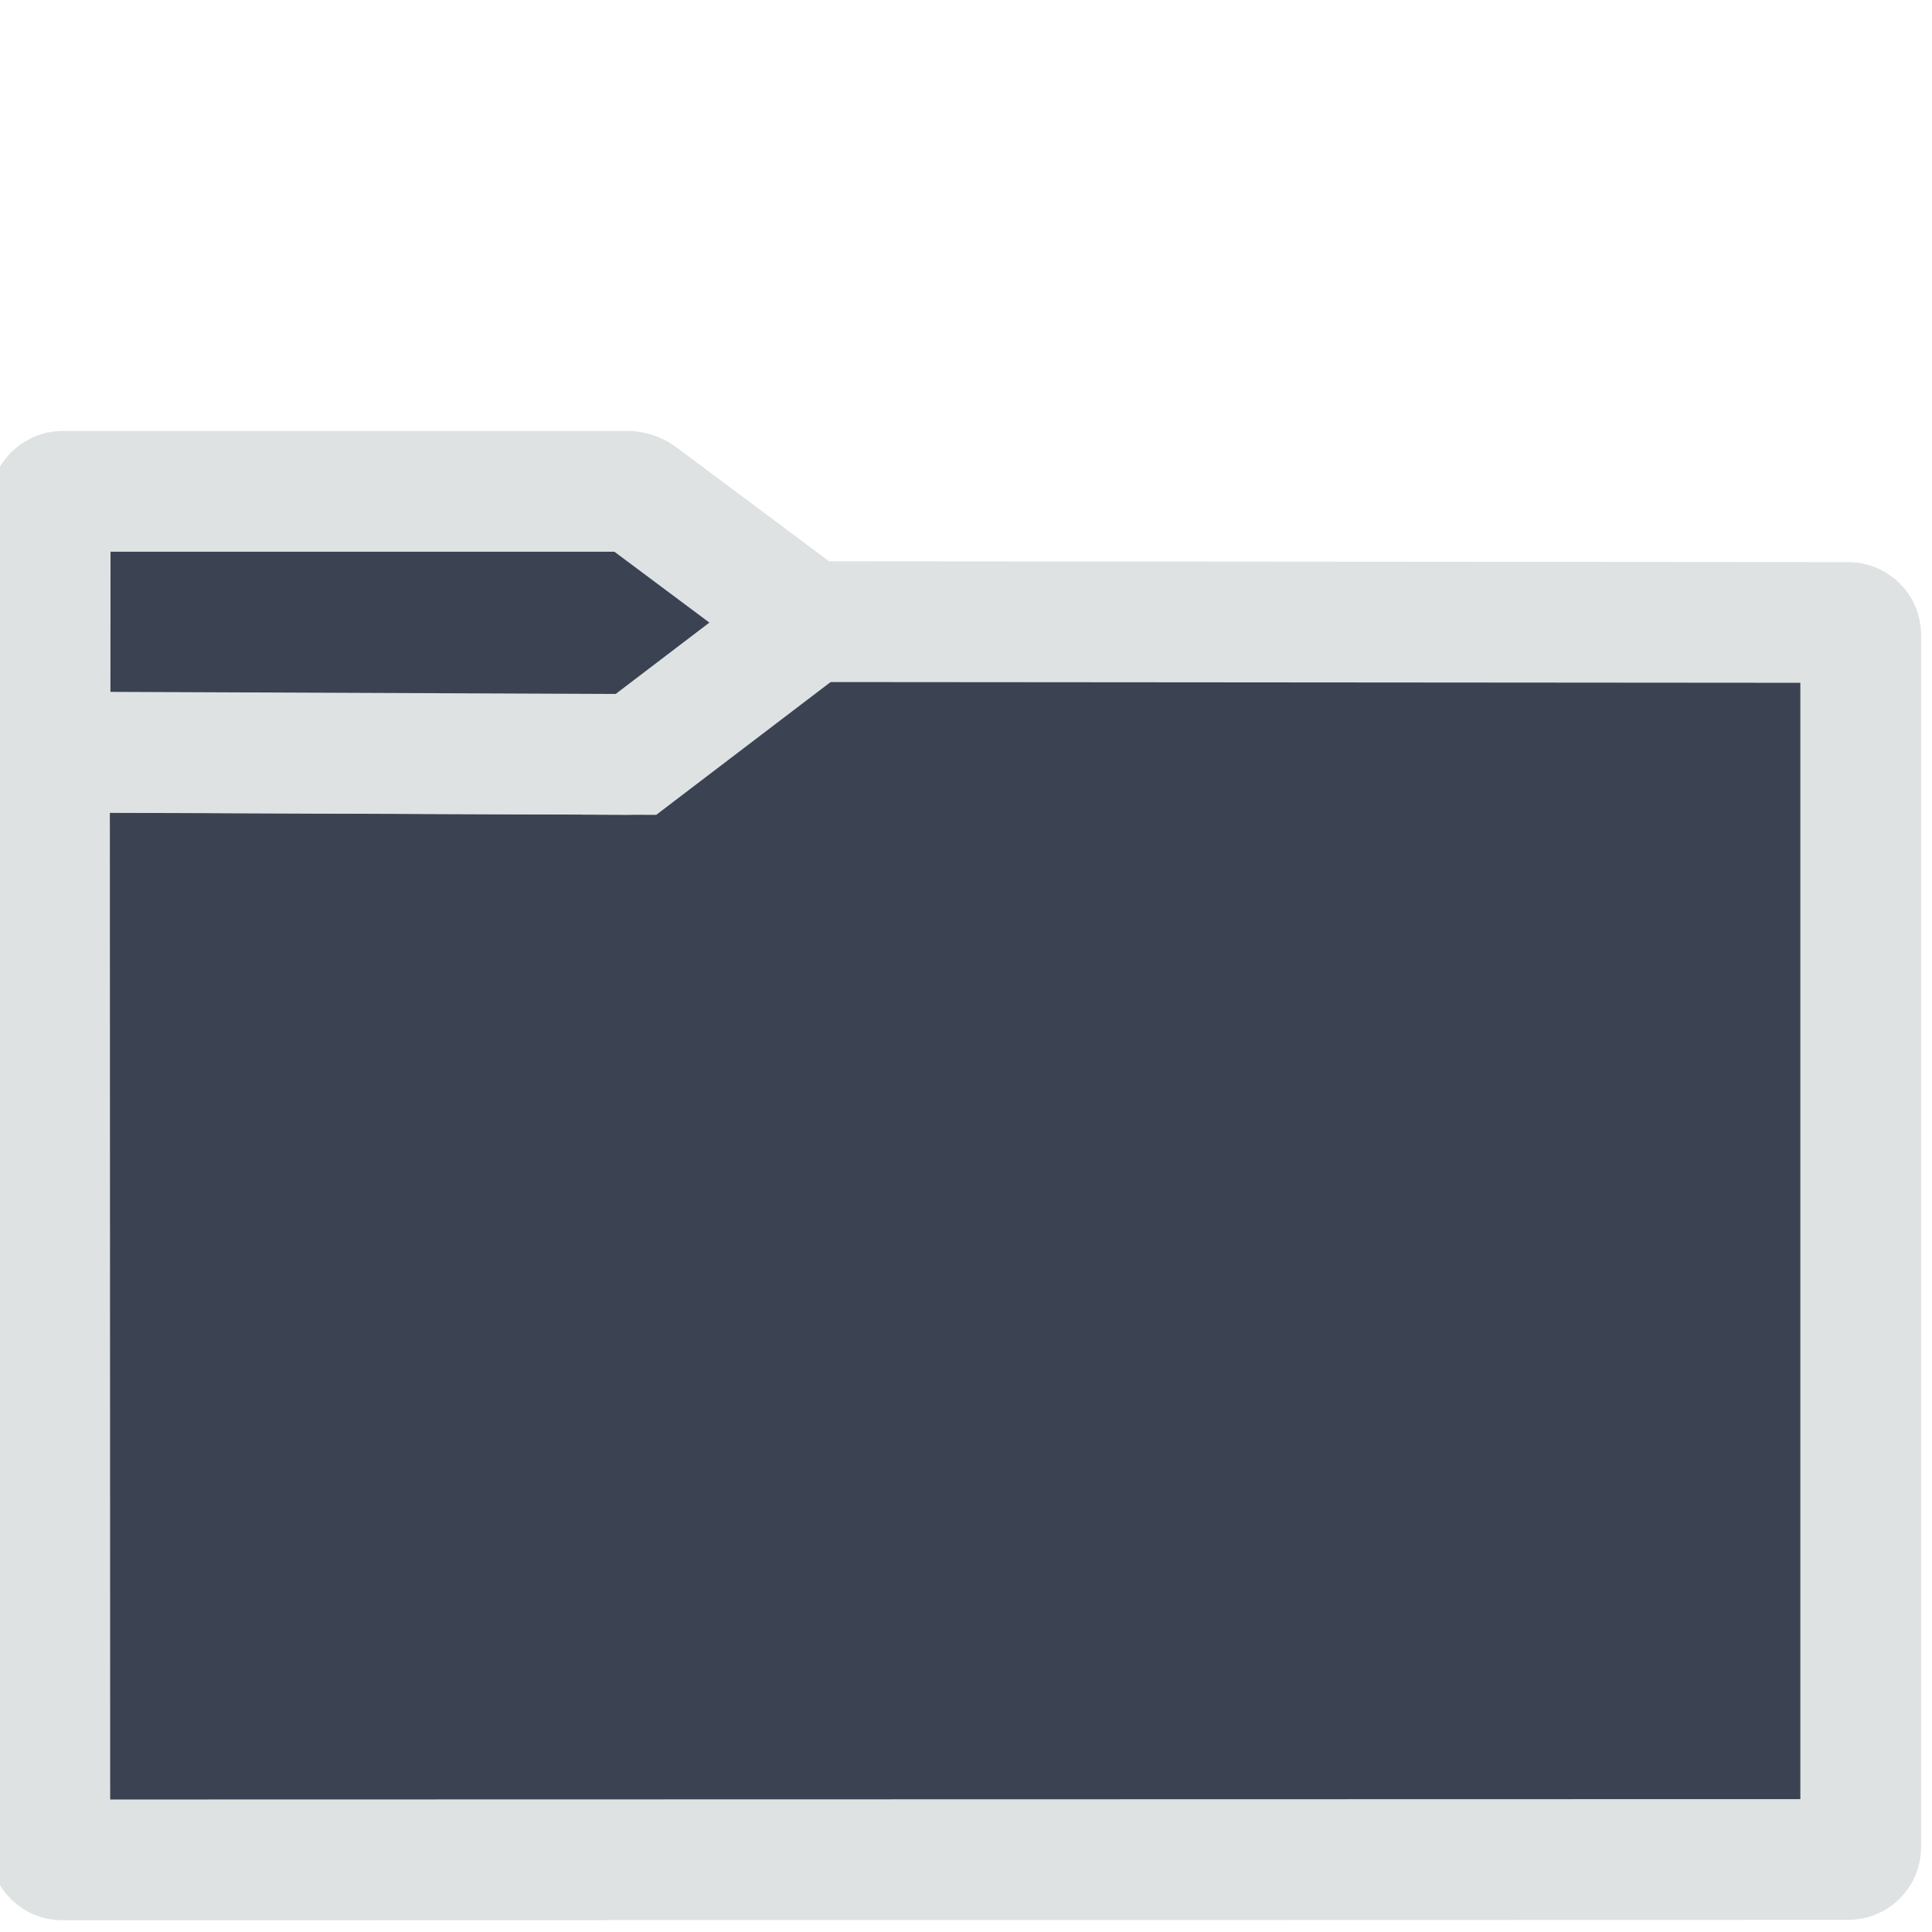
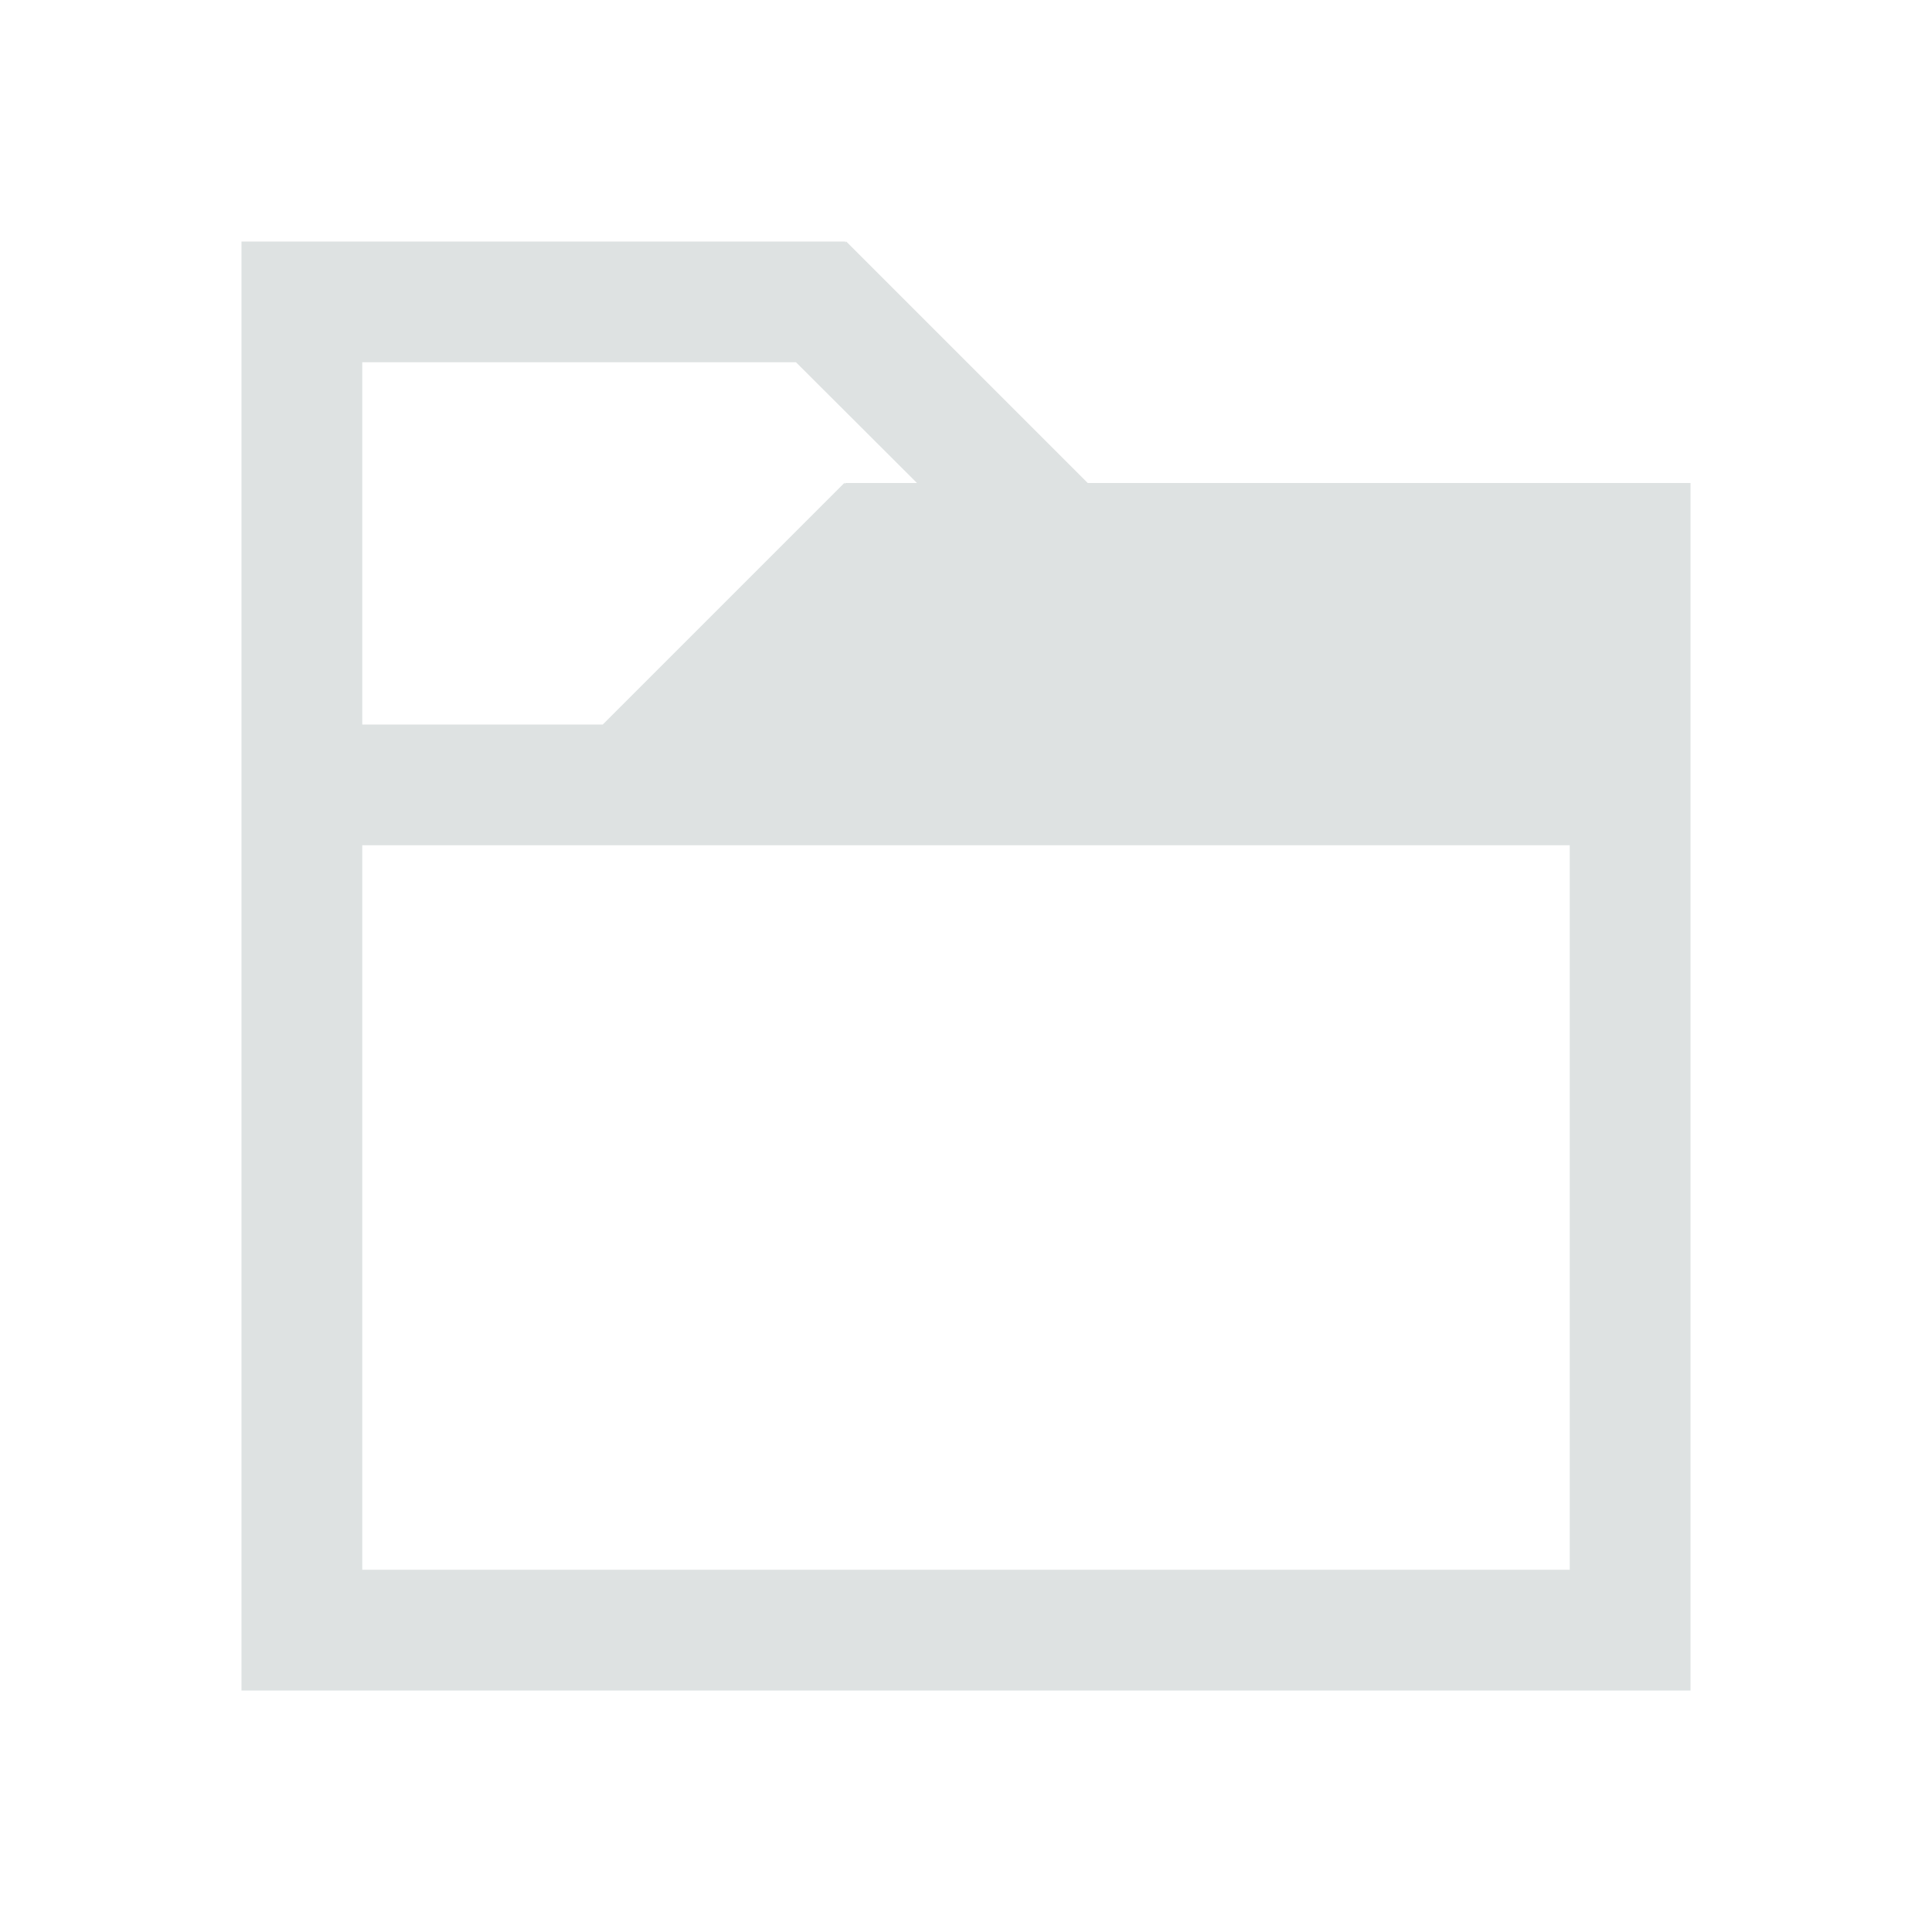
- <svg xmlns="http://www.w3.org/2000/svg" style="isolation:isolate" viewBox="0 0 16 16" width="16" height="16" version="1.1" id="svg23">
-   <defs id="defs5">
-     <clipPath clipPathUnits="userSpaceOnUse" id="clipPath838">
-       <rect id="rect840" height="48" width="48" x="0" y="0" style="fill:none" />
-     </clipPath>
+ <svg xmlns="http://www.w3.org/2000/svg" xmlns:xlink="http://www.w3.org/1999/xlink" viewBox="0 0 16 16" version="1.1" id="svg6">
+   <defs id="defs3051">
+     <linearGradient id="linearGradient821">
+       <stop style="stop-color:#dee2e2;stop-opacity:1" offset="0" id="stop817" />
+       <stop style="stop-color:#dee2e2;stop-opacity:1" offset="1" id="stop819" />
+     </linearGradient>
+     <style type="text/css" id="current-color-scheme">
+       .ColorScheme-Text {
+         color:#4d4d4d;
+       }
+       </style>
+     <linearGradient xlink:href="#linearGradient821" id="linearGradient823" x1="2" y1="8" x2="14" y2="8" gradientUnits="userSpaceOnUse" />
  </defs>
-   <g clip-path="url(#clipPath838)" id="g21" transform="scale(0.3333333)">
-     <linearGradient id="_lgradient_34" x1="-0.046" y1="0.16" x2="0.852" y2="0.71" gradientTransform="matrix(45,0,0,30.763,1.229,15.445)" gradientUnits="userSpaceOnUse">
-       <stop offset="3.043%" stop-opacity="1" style="stop-color:#82ABAA" id="stop7" />
-       <stop offset="98.261%" stop-opacity="1" style="stop-color:#82ABAA" id="stop9" />
-     </linearGradient>
-     <path d="m 1.545,46.208 44.378,-0.01 c 0.169,0 0.306,-0.137 0.306,-0.306 v -30.12 c 0,-0.169 -0.137,-0.306 -0.306,-0.307 l -25.816,-0.02 -4.221,3.206 c -0.068,0.051 -0.191,0.092 -0.276,0.092 L 1.229,18.688 1.238,45.902 c 0,0.169 0.138,0.306 0.307,0.306 z" stroke-miterlimit="3" id="path12" style="vector-effect:non-scaling-stroke;fill:#3b4252;fill-opacity:1;stroke:#dee2e2;stroke-width:1;stroke-linecap:square;stroke-linejoin:miter;stroke-miterlimit:3;stroke-opacity:1" />
-     <linearGradient id="_lgradient_35" x1="0" y1="0.5" x2="1" y2="0.5" gradientTransform="matrix(18.873,0,0,6.535,1.243,12.208)" gradientUnits="userSpaceOnUse">
-       <stop offset="3.043%" stop-opacity="1" style="stop-color:#82ABAA" id="stop14" />
-       <stop offset="98.261%" stop-opacity="1" style="stop-color:#82ABAA" id="stop16" />
-     </linearGradient>
-     <path d="M 20.116,15.456 15.887,12.3 C 15.819,12.249 15.695,12.208 15.61,12.208 H 1.554 c -0.169,0 -0.307,0.138 -0.307,0.307 l -0.004,6.168 14.557,0.06 z" stroke-miterlimit="3" id="path19" style="vector-effect:non-scaling-stroke;fill:#3b4252;fill-opacity:1;stroke:#dee2e2;stroke-width:1;stroke-linecap:square;stroke-linejoin:miter;stroke-miterlimit:3;stroke-opacity:1" />
-   </g>
+   <path style="fill:url(#linearGradient823);fill-opacity:1;stroke:none" d="M 2 2 L 2 3 L 2 6 L 2 7 L 2 13 L 2 14 L 14 14 L 14 13 L 14 6 L 14 5 L 14 4 L 9.008 4 L 7.008 2 L 7 2.008 L 7 2 L 3 2 L 2 2 z M 3 3 L 6.592 3 L 7.594 4 L 7 4 L 7 4.008 L 6.992 4 L 4.992 6 L 3 6 L 3 3 z M 3 7 L 13 7 L 13 13 L 3 13 L 3 7 z " class="ColorScheme-Text" id="path4" />
</svg>
